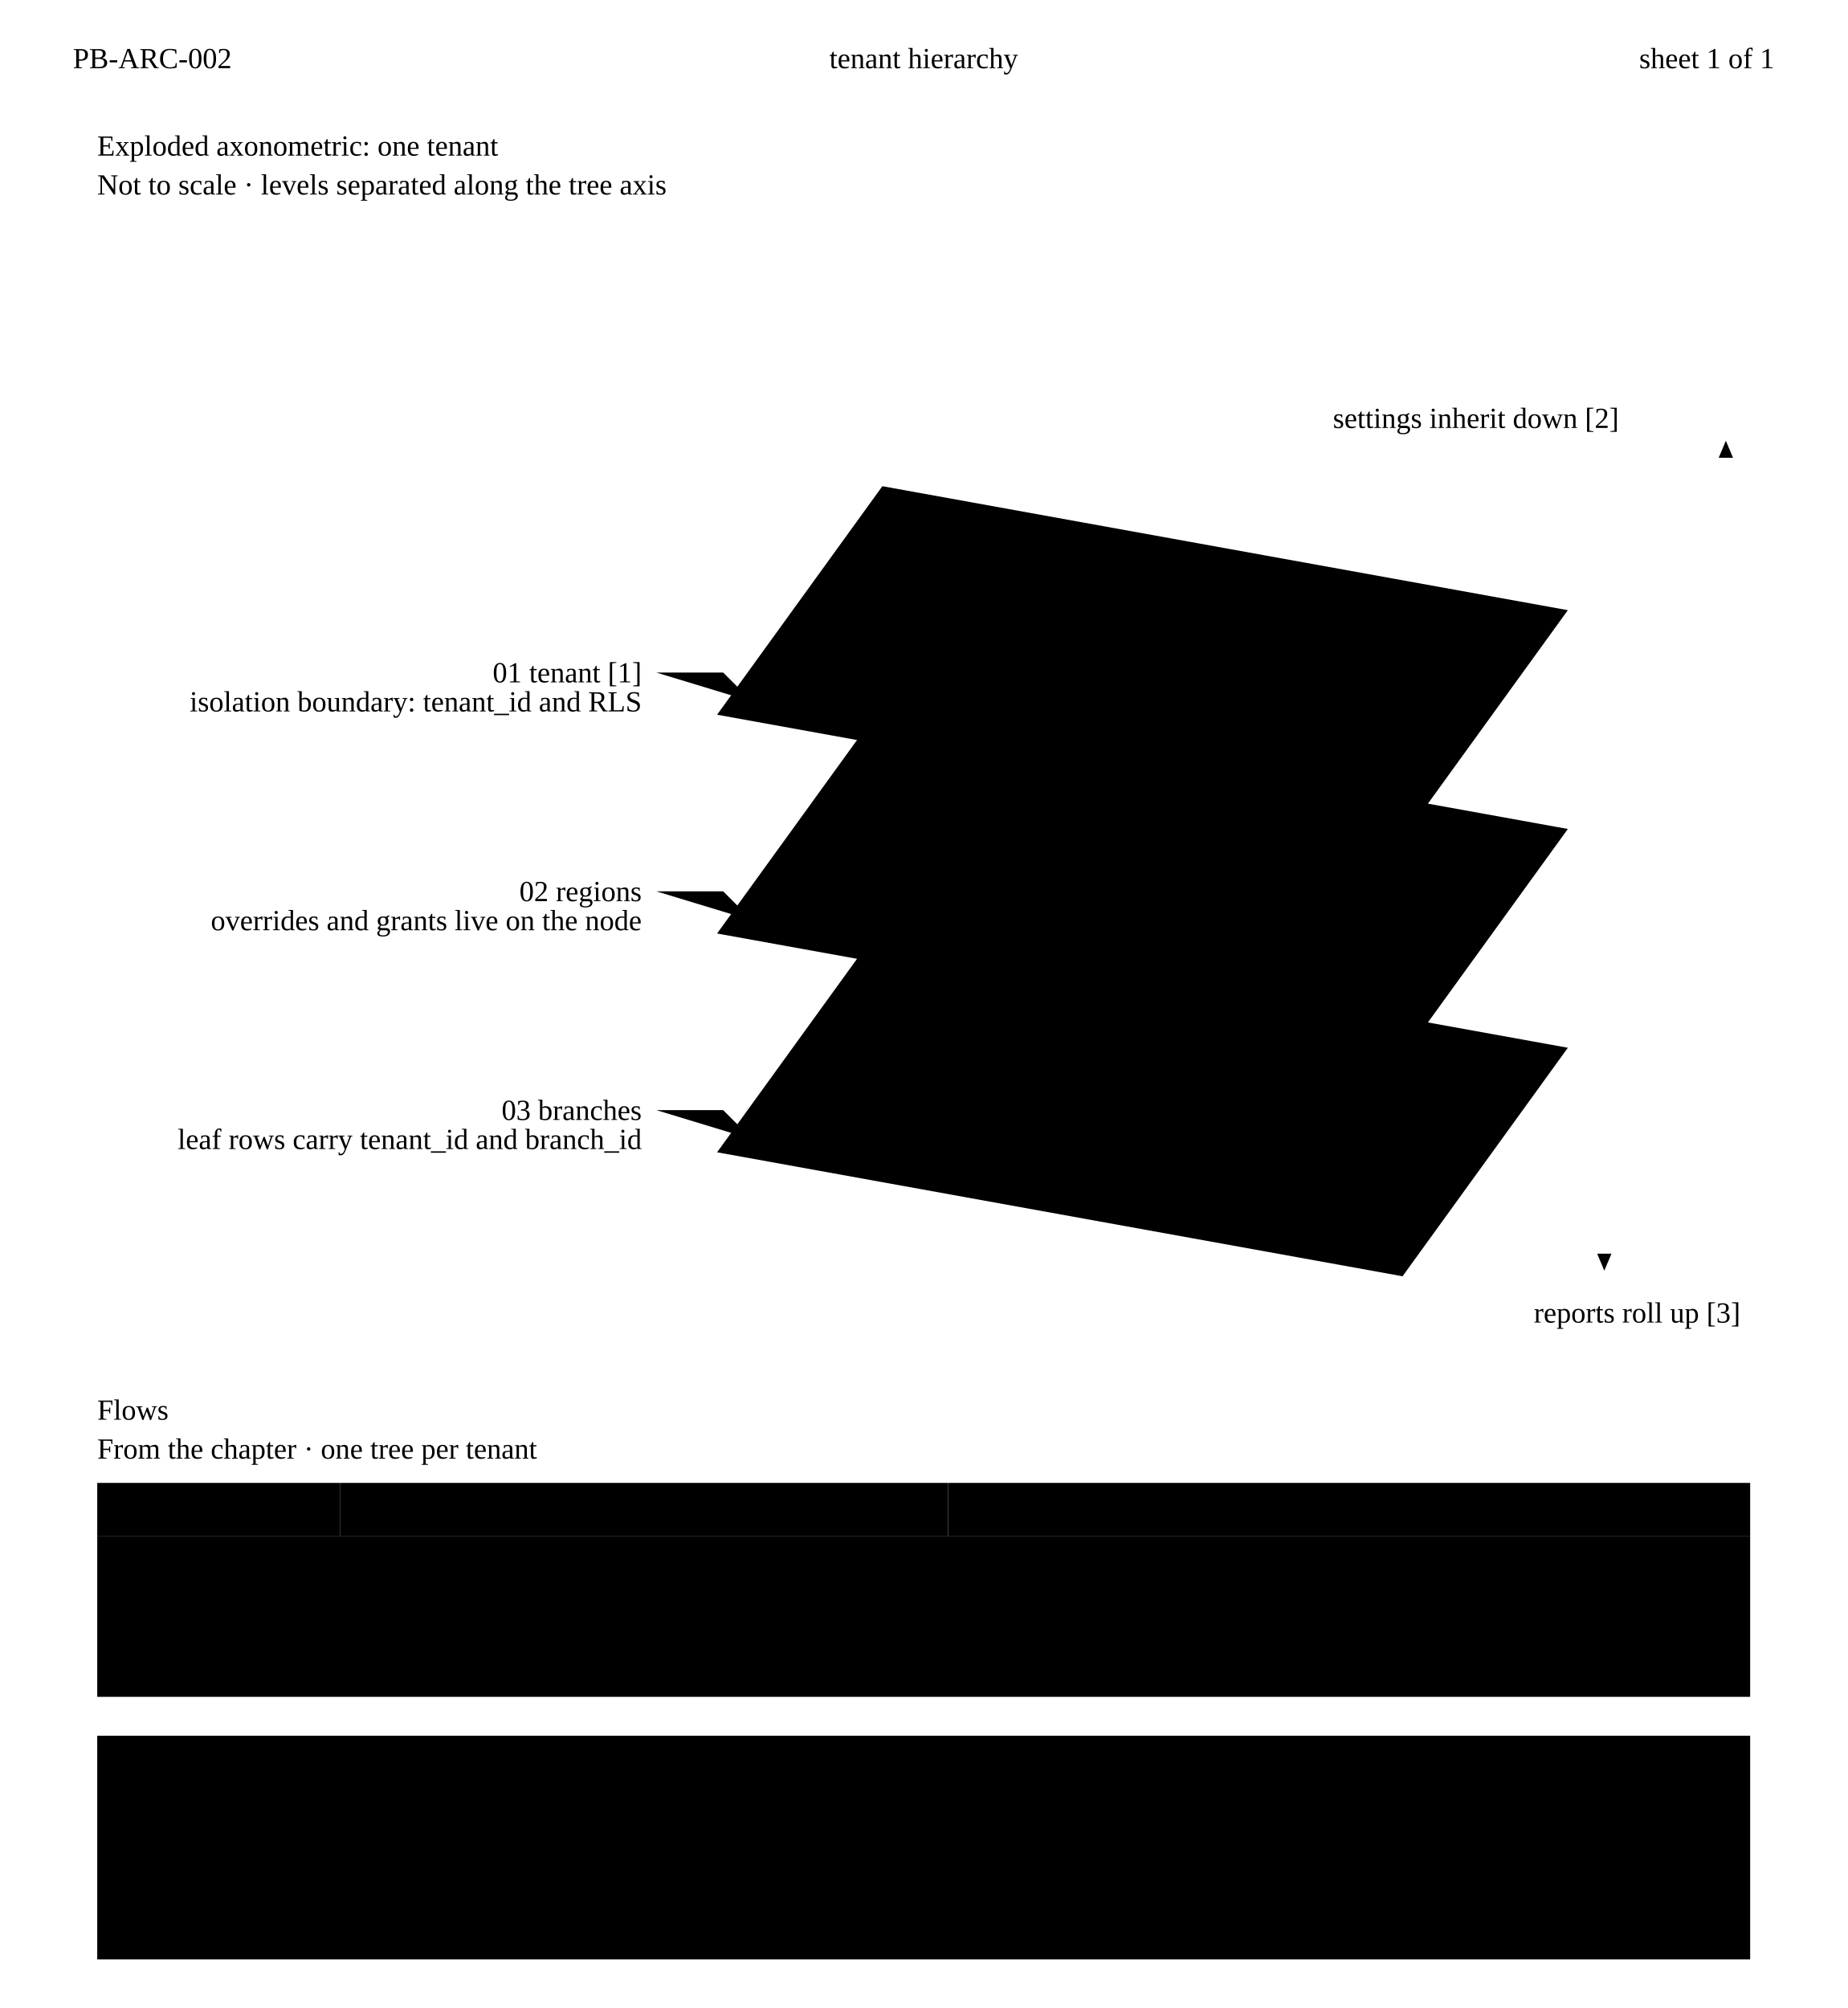
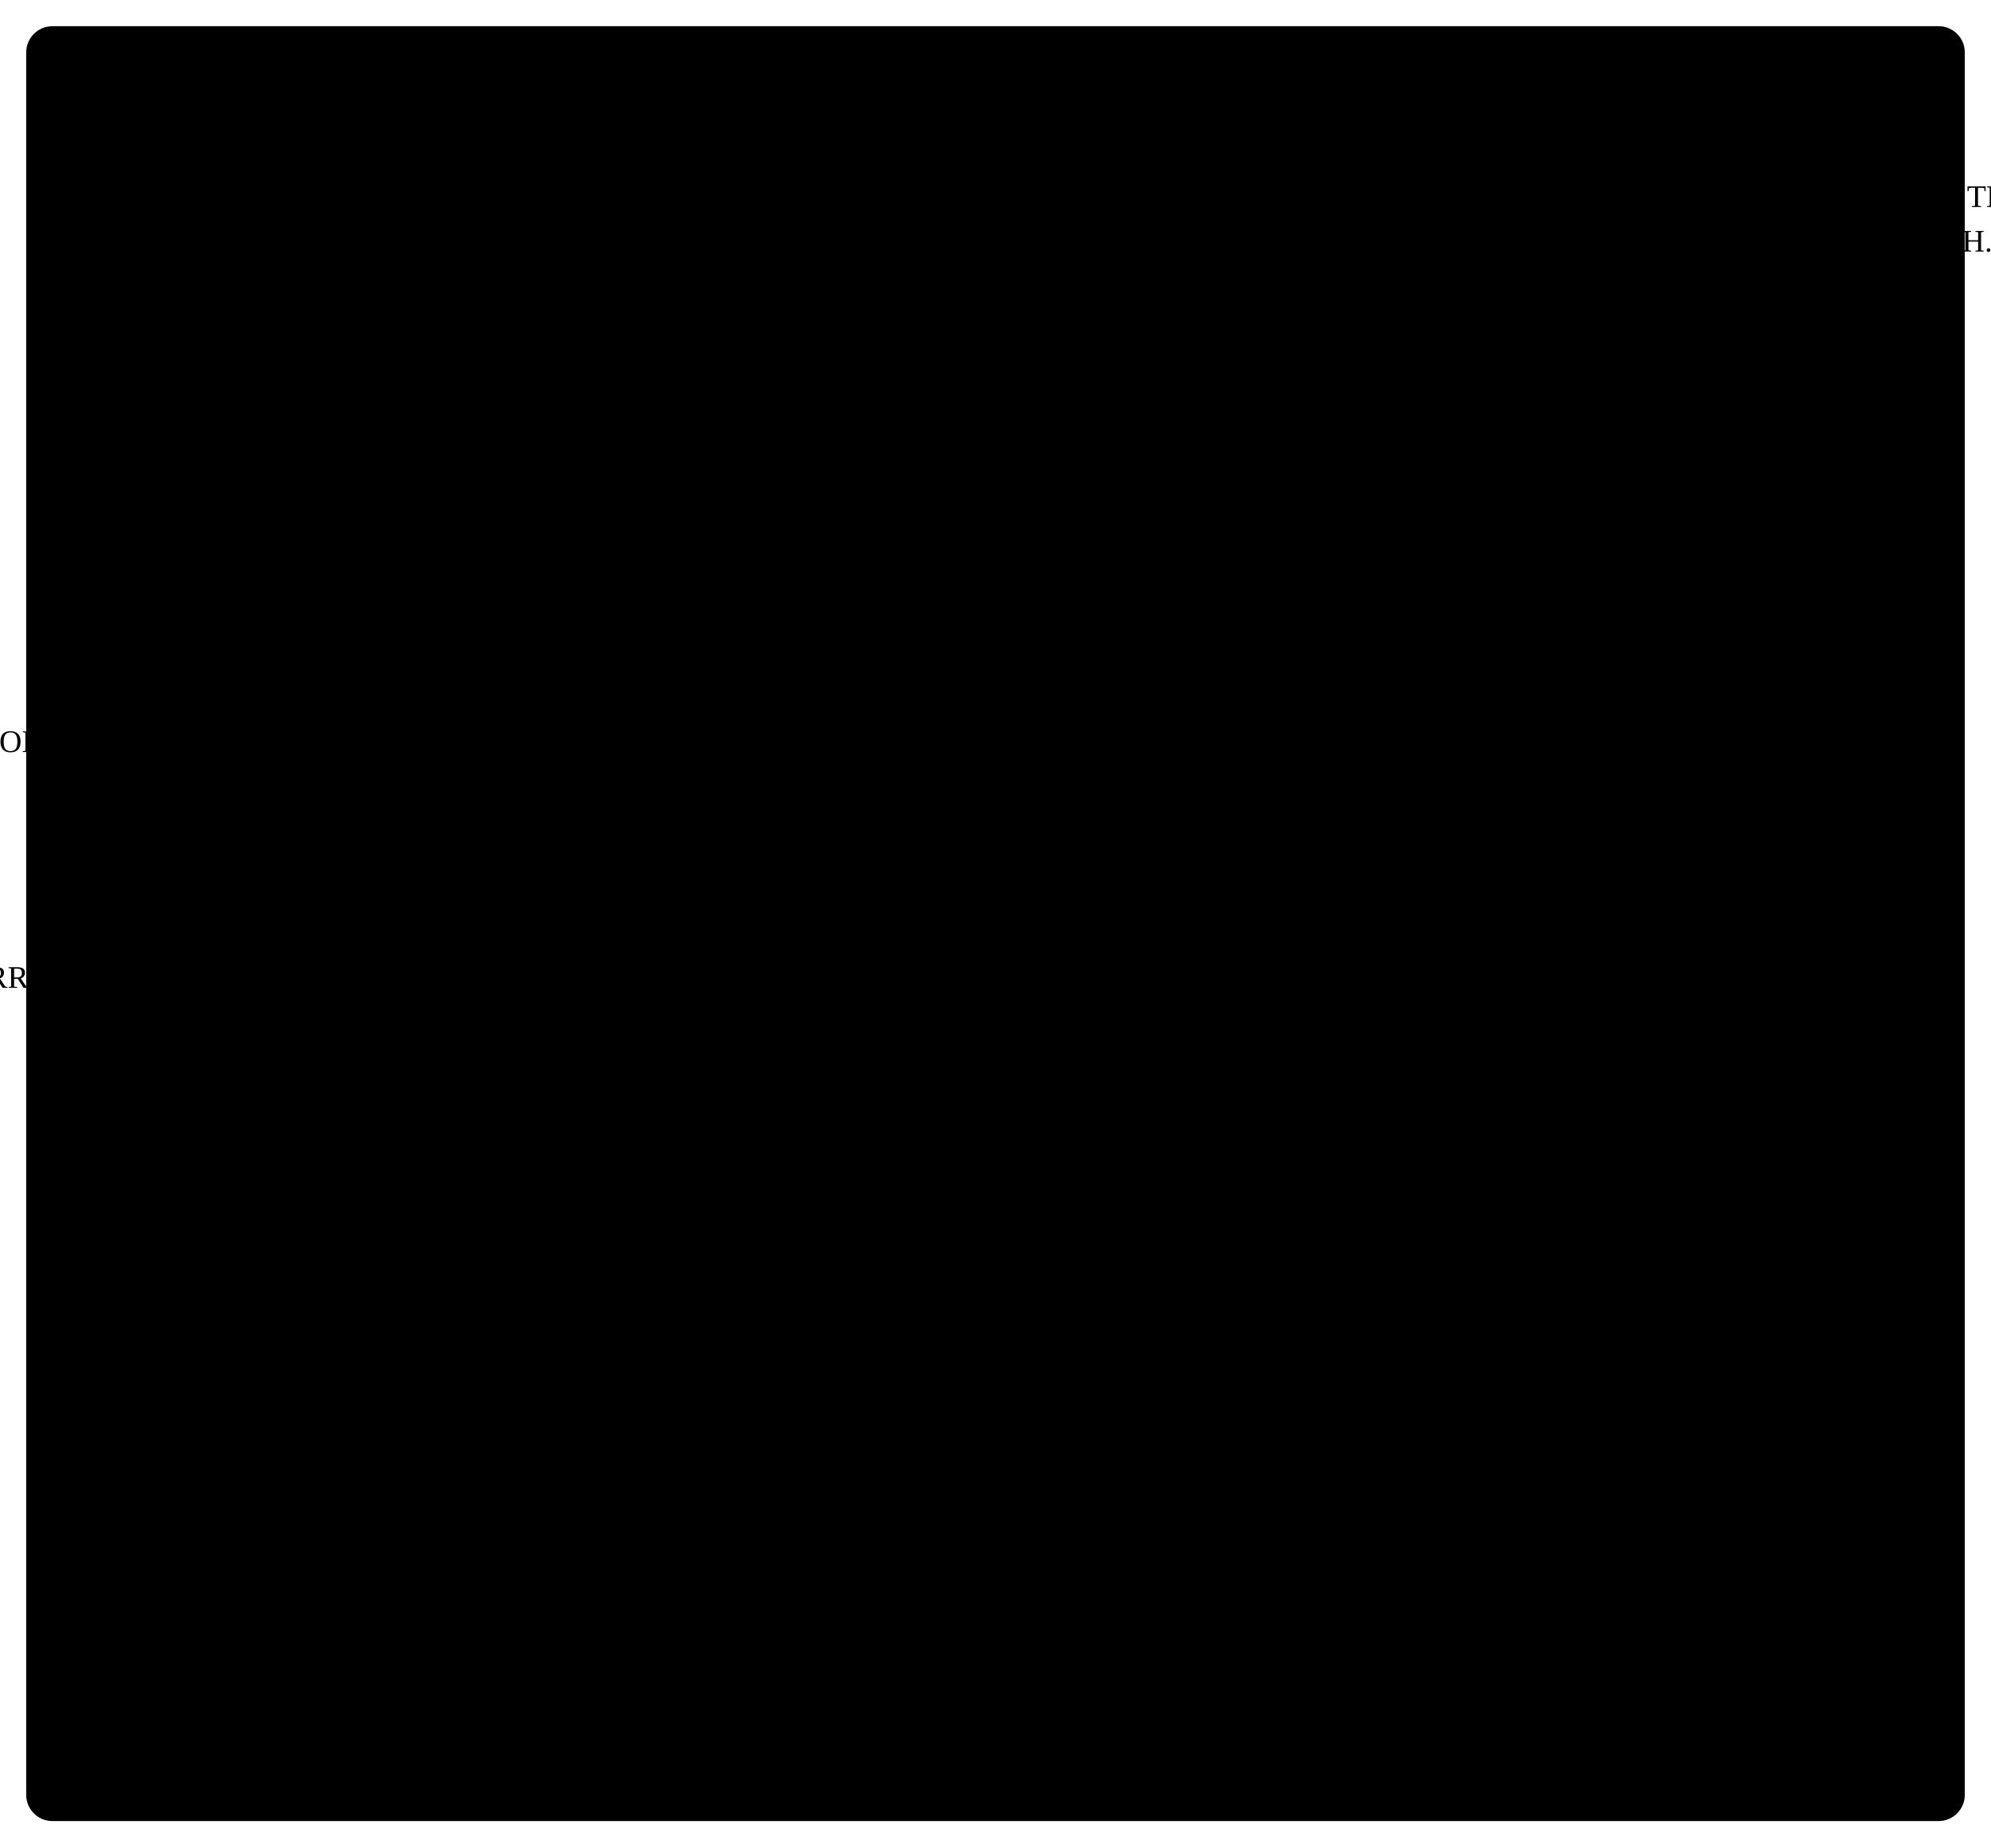
- <svg xmlns="http://www.w3.org/2000/svg" class="dwg" viewBox="0 0 760 826">
+ <svg xmlns="http://www.w3.org/2000/svg" class="dwg" viewBox="0 0 760 705">
  <defs>
-     <marker id="pb-mt-ah" viewBox="0 0 10 10" refX="9" refY="5" markerWidth="7" markerHeight="7" markerUnits="userSpaceOnUse" orient="auto-start-reverse">
-       <path class="ah ink" d="M0,0.8L10,5L0,9.2Z" />
+     <marker id="pb-mt-ah" viewBox="0 0 10 10" refX="10" refY="5" markerWidth="6" markerHeight="6" markerUnits="userSpaceOnUse" orient="auto-start-reverse">
+       <path class="ah ink" d="M0,1.6L10,5L0,8.4Z" />
    </marker>
+     <marker id="pb-mt-ah-hl" viewBox="0 0 10 10" refX="10" refY="5" markerWidth="6" markerHeight="6" markerUnits="userSpaceOnUse" orient="auto-start-reverse">
+       <path class="ah hl" d="M0,1.6L10,5L0,8.4Z" />
+     </marker>
+     <pattern id="pb-mt-hatch" width="5" height="5" patternUnits="userSpaceOnUse" patternTransform="rotate(45)">
+       <path class="hatch-ln" d="M0,0V5" />
+     </pattern>
  </defs>
-   <path class="ln" d="M20,12H740M20,36H740" />
-   <text class="cap ink" x="30" y="24" dominant-baseline="central">PB-ARC-002</text>
-   <text class="cap" x="380" y="24" text-anchor="middle" dominant-baseline="central">tenant hierarchy</text>
-   <text class="cap" x="730" y="24" text-anchor="end" dominant-baseline="central">sheet 1 of 1</text>
-   <text class="vt" x="40" y="64">Exploded axonometric: one tenant</text>
-   <text class="vs" x="40" y="80">Not to scale · levels separated along the tree axis</text>
-   <path class="phantom" d="M295,294V474M645,251V431" />
-   <g class="iso" transform="matrix(.94 .17 -.34 .47 363 380)">
-     <rect class="obj fill-2" width="300" height="200" />
-     <rect class="obj hl" x="20" y="100" width="57.5" height="60" />
-     <rect class="obj hl" x="87.5" y="100" width="57.5" height="60" />
-     <rect class="cell band" x="155" y="100" width="57.5" height="60" />
-     <rect class="cell band" x="222.5" y="100" width="57.5" height="60" />
+   <rect class="sheet" x="10" y="10" width="740" height="685" rx="10" />
+   <text class="nth" x="32" y="40">NOTES:</text>
+   <text class="nt" x="78.6" y="40">(UNLESS OTHERWISE SPECIFIED)</text>
+   <rect class="nb" x="32" y="53.3" width="11" height="11" />
+   <text class="nbt" x="37.5" y="61.5" text-anchor="middle">1</text>
+   <text class="nt" x="50" y="62">THE TENANT STAYS THE ISOLATION BOUNDARY; THE TREE SITS INSIDE IT AND NEVER CROSSES INTO ANOTHER TENANT.</text>
+   <rect class="nb" x="32" y="70.3" width="11" height="11" />
+   <text class="nbt" x="37.5" y="78.5" text-anchor="middle">2</text>
+   <text class="nt" x="50" y="79">AN OVERRIDE IS STORED ON THE NODE THAT HAS IT, NEVER COPIED INTO CHILDREN, SO A CHANGE AT THE TOP REACHES THEM.</text>
+   <rect class="nb" x="32" y="87.3" width="11" height="11" />
+   <text class="nbt" x="37.5" y="95.5" text-anchor="middle">3</text>
+   <text class="nt" x="50" y="96">A PARENT'S REPORT SUMS ITS SUBTREE'S ENTRIES, EACH TAGGED WITH ITS LEAF NODE, SO EVERY LEVEL'S TOTALS MATCH.</text>
+   <rect class="nb" x="32" y="104.3" width="11" height="11" />
+   <text class="nbt" x="37.5" y="112.5" text-anchor="middle">4</text>
+   <text class="nt" x="50" y="113">A ROLE GRANTED ON ONE REGION COVERS THAT REGION AND ITS BRANCHES (ACCENT), AND NOTHING BESIDE IT.</text>
+   <text class="nt" x="50" y="130">NOT TO SCALE. LEVELS SEPARATED ALONG THE TREE AXIS; PLATE CONTENTS ARE SCHEMATIC.</text>
+   <path class="phantom" d="M330,363L330,183" />
+   <path class="phantom" d="M612,414L612,234" />
+   <path class="phantom" d="M544,508L544,328" />
+   <path class="phantom" d="M262,457L262,277" />
+   <g class="iso" transform="matrix(0.94 0.17 -0.34 0.47 330 363)">
+     <rect class="obj plate" x="0" y="0" width="300" height="200" />
+     <rect class="obj hl" x="16" y="64" width="59.5" height="120" />
+     <path class="ext" d="M24,84L67.5,84" />
+     <path class="ext" d="M24,98L67.5,98" />
+     <path class="ext" d="M24,112L67.5,112" />
+     <path class="ext" d="M24,126L67.5,126" />
+     <path class="ext" d="M24,140L67.5,140" />
+     <path class="ext" d="M24,154L67.5,154" />
+     <rect class="obj hl" x="85.5" y="64" width="59.5" height="120" />
+     <path class="ext" d="M93.5,84L137,84" />
+     <path class="ext" d="M93.5,98L137,98" />
+     <path class="ext" d="M93.5,112L137,112" />
+     <path class="ext" d="M93.5,126L137,126" />
+     <path class="ext" d="M93.5,140L137,140" />
+     <path class="ext" d="M93.5,154L137,154" />
+     <rect class="obj fill-2" x="155" y="64" width="59.5" height="120" />
+     <path class="ext" d="M163,84L206.5,84" />
+     <path class="ext" d="M163,98L206.5,98" />
+     <path class="ext" d="M163,112L206.5,112" />
+     <path class="ext" d="M163,126L206.5,126" />
+     <path class="ext" d="M163,140L206.5,140" />
+     <path class="ext" d="M163,154L206.5,154" />
+     <rect class="obj fill-2" x="224.5" y="64" width="59.5" height="120" />
+     <path class="ext" d="M232.5,84L276,84" />
+     <path class="ext" d="M232.5,98L276,98" />
+     <path class="ext" d="M232.5,112L276,112" />
+     <path class="ext" d="M232.5,126L276,126" />
+     <path class="ext" d="M232.5,140L276,140" />
+     <path class="ext" d="M232.5,154L276,154" />
  </g>
-   <circle class="dot" cx="309.5" cy="468.65" r="2" />
-   <path class="leader" d="M309.5,468.65L297.5,456.65H270" />
-   <text class="sl ink" x="264" y="456.65" text-anchor="end" dominant-baseline="central">03 branches</text>
-   <text class="n" x="264" y="472.65" text-anchor="end">leaf rows carry tenant_id and branch_id</text>
-   <g class="iso" transform="matrix(.94 .17 -.34 .47 363 290)">
-     <rect class="obj fill-2" width="300" height="200" />
-     <rect class="obj hl" x="20" y="100" width="125" height="60" />
-     <rect class="cell band" x="155" y="100" width="125" height="60" />
+   <circle class="dot" cx="262" cy="457" r="1.6" />
+   <path class="leader" d="M262,457H238" />
+   <text class="lt" x="230" y="455" text-anchor="end">03 · BRANCHES</text>
+   <text class="vs" x="230" y="467" text-anchor="end">LEAF ROWS: TENANT_ID, BRANCH_ID</text>
+   <g class="iso" transform="matrix(0.94 0.17 -0.34 0.47 330 273)">
+     <rect class="obj plate" x="0" y="0" width="300" height="200" />
+     <rect class="obj hl" x="16" y="64" width="129" height="120" />
+     <rect class="obj fill-1" x="28" y="78" width="70.95" height="12" />
+     <path class="ext" d="M24,108L137,108" />
+     <rect class="obj fill-2" x="155" y="64" width="129" height="120" />
+     <rect class="obj fill-1" x="167" y="78" width="70.95" height="12" />
+     <path class="ext" d="M163,108L276,108" />
  </g>
-   <circle class="dot" cx="309.5" cy="378.65" r="2" />
-   <path class="leader" d="M309.5,378.65L297.5,366.65H270" />
-   <text class="sl ink" x="264" y="366.65" text-anchor="end" dominant-baseline="central">02 regions</text>
-   <text class="n" x="264" y="382.65" text-anchor="end">overrides and grants live on the node</text>
-   <g class="iso" transform="matrix(.94 .17 -.34 .47 363 200)">
-     <rect class="obj fill-2" width="300" height="200" />
-     <rect class="cell band" x="20" y="100" width="260" height="60" />
+   <circle class="dot" cx="262" cy="367" r="1.6" />
+   <path class="leader" d="M262,367H238" />
+   <text class="lt" x="230" y="365" text-anchor="end">02 · REGIONS</text>
+   <text class="vs" x="230" y="377" text-anchor="end">OVERRIDES AND GRANTS LIVE ON THE NODE</text>
+   <g class="iso" transform="matrix(0.94 0.17 -0.34 0.47 330 183)">
+     <rect class="obj plate" x="0" y="0" width="300" height="200" />
+     <rect class="slot" x="6" y="6" width="288" height="188" />
+     <rect class="obj fill-2" x="16" y="64" width="268" height="120" />
+     <rect class="obj fill-1" x="30" y="80" width="160.8" height="12" />
+     <rect class="obj fill-1" x="30" y="102" width="128.64" height="12" />
+     <rect class="obj fill-1" x="30" y="124" width="96.48" height="12" />
  </g>
-   <circle class="dot" cx="309.5" cy="288.65" r="2" />
-   <path class="leader" d="M309.5,288.65L297.5,276.65H270" />
-   <text class="sl ink" x="264" y="276.65" text-anchor="end" dominant-baseline="central">01 tenant [1]</text>
-   <text class="n" x="264" y="292.65" text-anchor="end">isolation boundary: tenant_id and RLS</text>
-   <circle class="dot" cx="396.35" cy="365.1" r="2" />
-   <path class="leader" d="M396.35,365.1L405,348H436" />
-   <text class="sl ink ko" x="440" y="348" dominant-baseline="central">grant [4]</text>
-   <text class="sl ink" x="666" y="172" text-anchor="end" dominant-baseline="central">settings inherit down [2]</text>
-   <path class="ln ink" d="M660,182V522" marker-end="url(#pb-mt-ah)" />
-   <path class="ln ink" d="M710,522V182" marker-end="url(#pb-mt-ah)" />
-   <text class="sl ink" x="716" y="540" text-anchor="end" dominant-baseline="central">reports roll up [3]</text>
-   <text class="vt" x="40" y="584">Flows</text>
-   <text class="vs" x="40" y="600">From the chapter · one tree per tenant</text>
-   <rect class="cell band" x="40" y="610" width="100" height="22" />
-   <rect class="cell band" x="140" y="610" width="250" height="22" />
-   <rect class="cell band" x="390" y="610" width="330" height="22" />
-   <text class="cap ink" x="50" y="621" dominant-baseline="central">flow</text>
-   <text class="cap ink" x="150" y="621" dominant-baseline="central">direction</text>
-   <text class="cap ink" x="400" y="621" dominant-baseline="central">mechanism</text>
-   <path class="cell" d="M40,632H720V698H40Z" />
-   <path class="ln ink" d="M140,632V698M390,632V698" />
-   <path class="ln" d="M40,654H720M40,676H720" />
-   <text class="t b" x="50" y="643" dominant-baseline="central">settings</text>
-   <text class="t" x="150" y="643" dominant-baseline="central">down, nearest override wins</text>
-   <text class="t" x="400" y="643" dominant-baseline="central">walk up to the nearest ancestor that sets it</text>
-   <text class="t b" x="50" y="665" dominant-baseline="central">grants</text>
-   <text class="t" x="150" y="665" dominant-baseline="central">down, cover the subtree</text>
-   <text class="t" x="400" y="665" dominant-baseline="central">ltree path or closure table, in the database</text>
-   <text class="t b" x="50" y="687" dominant-baseline="central">reports</text>
-   <text class="t" x="150" y="687" dominant-baseline="central">up, sum of the subtree</text>
-   <text class="t" x="400" y="687" dominant-baseline="central">every level reads the same leaf rows</text>
-   <rect class="note-box" x="40" y="714" width="680" height="92" />
-   <text class="sl ink" x="52" y="732">notes</text>
-   <text class="n" x="52" y="750">[1] The tenant stays the isolation boundary; the tree sits inside it and never crosses into another tenant.</text>
-   <text class="n" x="52" y="766">[2] An override is stored on the node that has it, never copied into children, so a change at the top reaches them.</text>
-   <text class="n" x="52" y="782">[3] A parent's report sums its subtree's entries, each tagged with its leaf node, so every level's totals match.</text>
-   <text class="n" x="52" y="798">[4] A role granted on one region covers that region and its branches (accent), and nothing beside it.</text>
+   <circle class="dot" cx="262" cy="277" r="1.6" />
+   <path class="leader" d="M262,277H238" />
+   <text class="lt" x="230" y="275" text-anchor="end">01 · TENANT</text>
+   <text class="vs" x="230" y="287" text-anchor="end">ISOLATION BOUNDARY · TENANT_ID · RLS</text>
+   <rect class="nb" x="141.7" y="266" width="11" height="11" />
+   <text class="nbt" x="147.2" y="274.2" text-anchor="middle">1</text>
+   <text class="sl ink ko" x="360.99" y="357.27" text-anchor="middle">GRANT</text>
+   <rect class="nb" x="381.49" y="348.57" width="11" height="11" />
+   <text class="nbt" x="386.99" y="356.77" text-anchor="middle">4</text>
+   <path class="leader" d="M648,234V508" marker-end="url(#pb-mt-ah)" />
+   <text class="sl ink" x="648" y="216" text-anchor="middle">SETTINGS</text>
+   <text class="sl ink" x="648" y="227" text-anchor="middle">DOWN</text>
+   <rect class="nb" x="676.5" y="218" width="11" height="11" />
+   <text class="nbt" x="682" y="226.2" text-anchor="middle">2</text>
+   <path class="leader" d="M692,508V234" marker-end="url(#pb-mt-ah)" />
+   <text class="sl ink" x="692" y="522" text-anchor="middle">REPORTS</text>
+   <text class="sl ink" x="692" y="533" text-anchor="middle">UP</text>
+   <rect class="nb" x="722.5" y="520" width="11" height="11" />
+   <text class="nbt" x="728" y="528.2" text-anchor="middle">3</text>
+   <text class="vt" x="437" y="558" text-anchor="middle">EXPLODED VIEW · ONE TENANT</text>
+   <text class="vs" x="437" y="571" text-anchor="middle">AXONOMETRIC · NOT TO SCALE · BRANCHES AT THE BOTTOM</text>
+   <text class="vt" x="166.5" y="608">FLOWS · ONE TREE PER TENANT</text>
+   <rect class="tbl" x="166.5" y="615" width="427" height="60" />
+   <path class="tbl" d="M166.5,630L593.5,630" />
+   <path class="tbl" d="M166.5,645L593.5,645" />
+   <path class="tbl" d="M166.5,660L593.5,660" />
+   <path class="tbl" d="M224.5,615L224.5,675" />
+   <path class="tbl" d="M372.5,615L372.5,675" />
+   <text class="th" x="172.5" y="625.2">FLOW</text>
+   <text class="th" x="230.5" y="625.2">DIRECTION</text>
+   <text class="th" x="378.5" y="625.2">MECHANISM</text>
+   <text class="tc" x="172.5" y="640.7">settings</text>
+   <text class="tc" x="230.5" y="640.7">down, nearest override wins</text>
+   <text class="tc" x="378.5" y="640.7">walk up to the nearest ancestor that sets it</text>
+   <text class="tc" x="172.5" y="655.7">grants</text>
+   <text class="tc" x="230.5" y="655.7">down, cover the subtree</text>
+   <text class="tc" x="378.5" y="655.7">ltree path or closure table, in the database</text>
+   <text class="tc" x="172.5" y="670.7">reports</text>
+   <text class="tc" x="230.5" y="670.7">up, sum of the subtree</text>
+   <text class="tc" x="378.5" y="670.7">every level reads the same leaf rows</text>
</svg>
